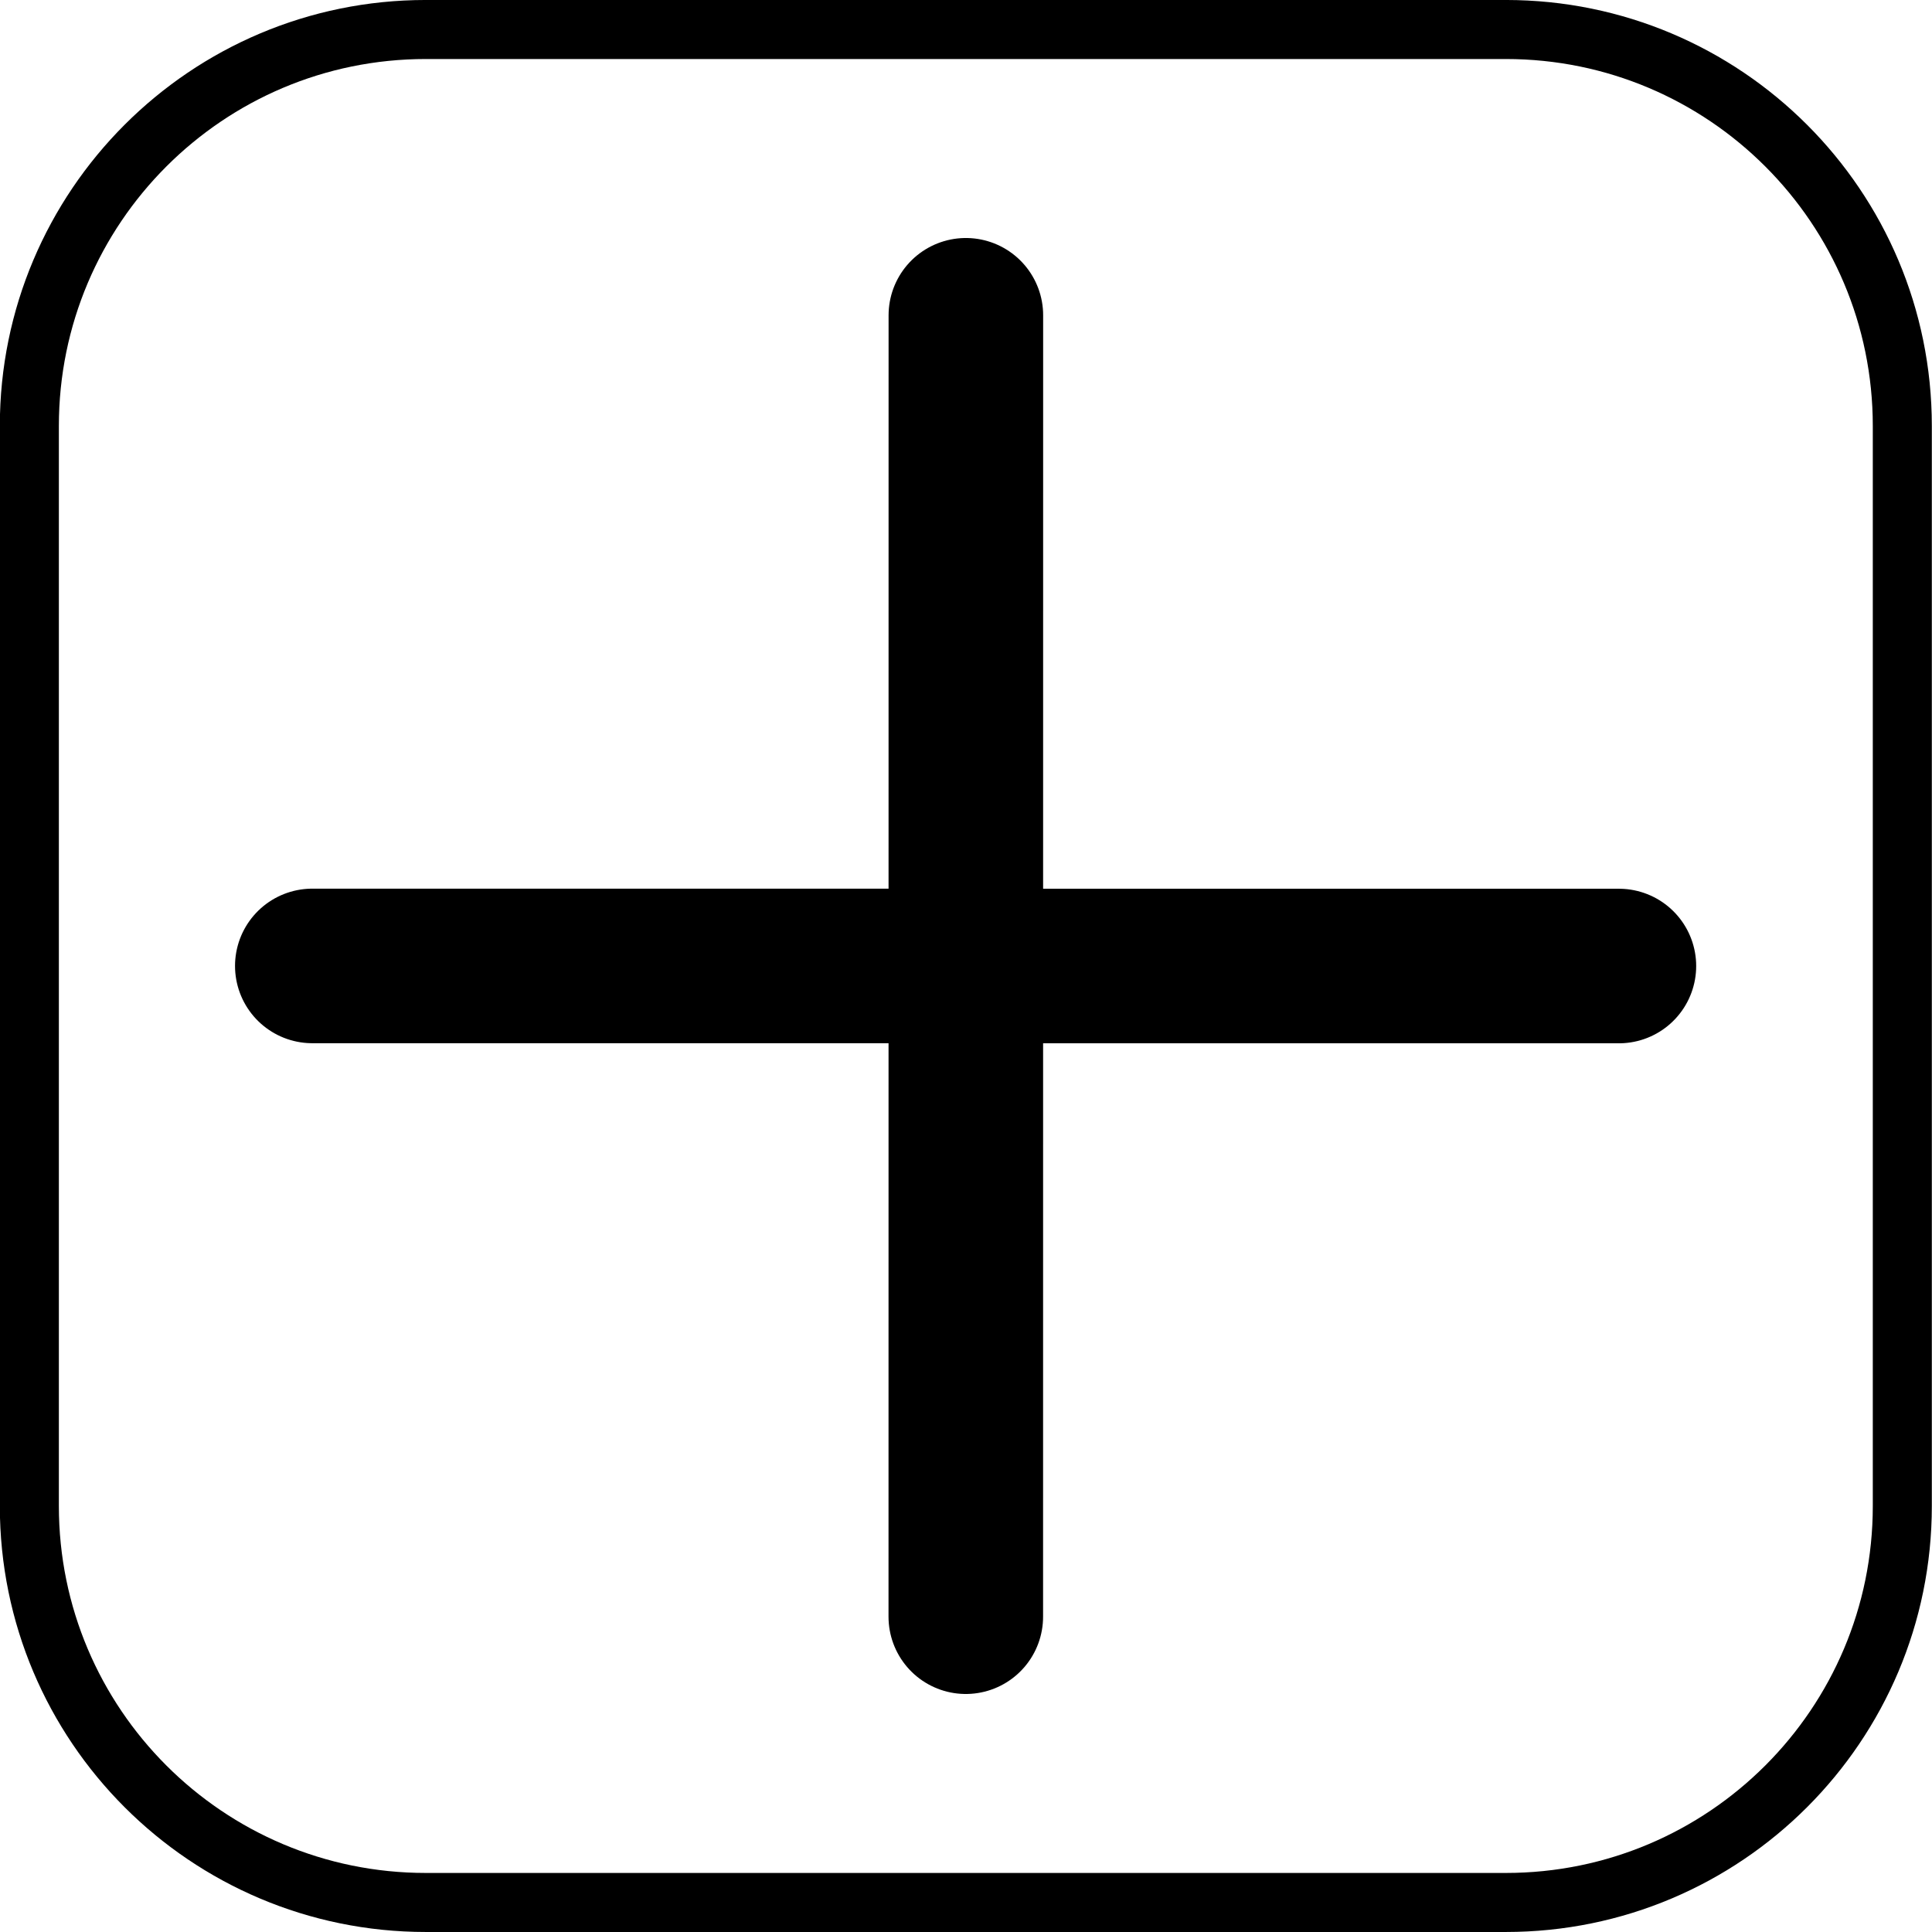
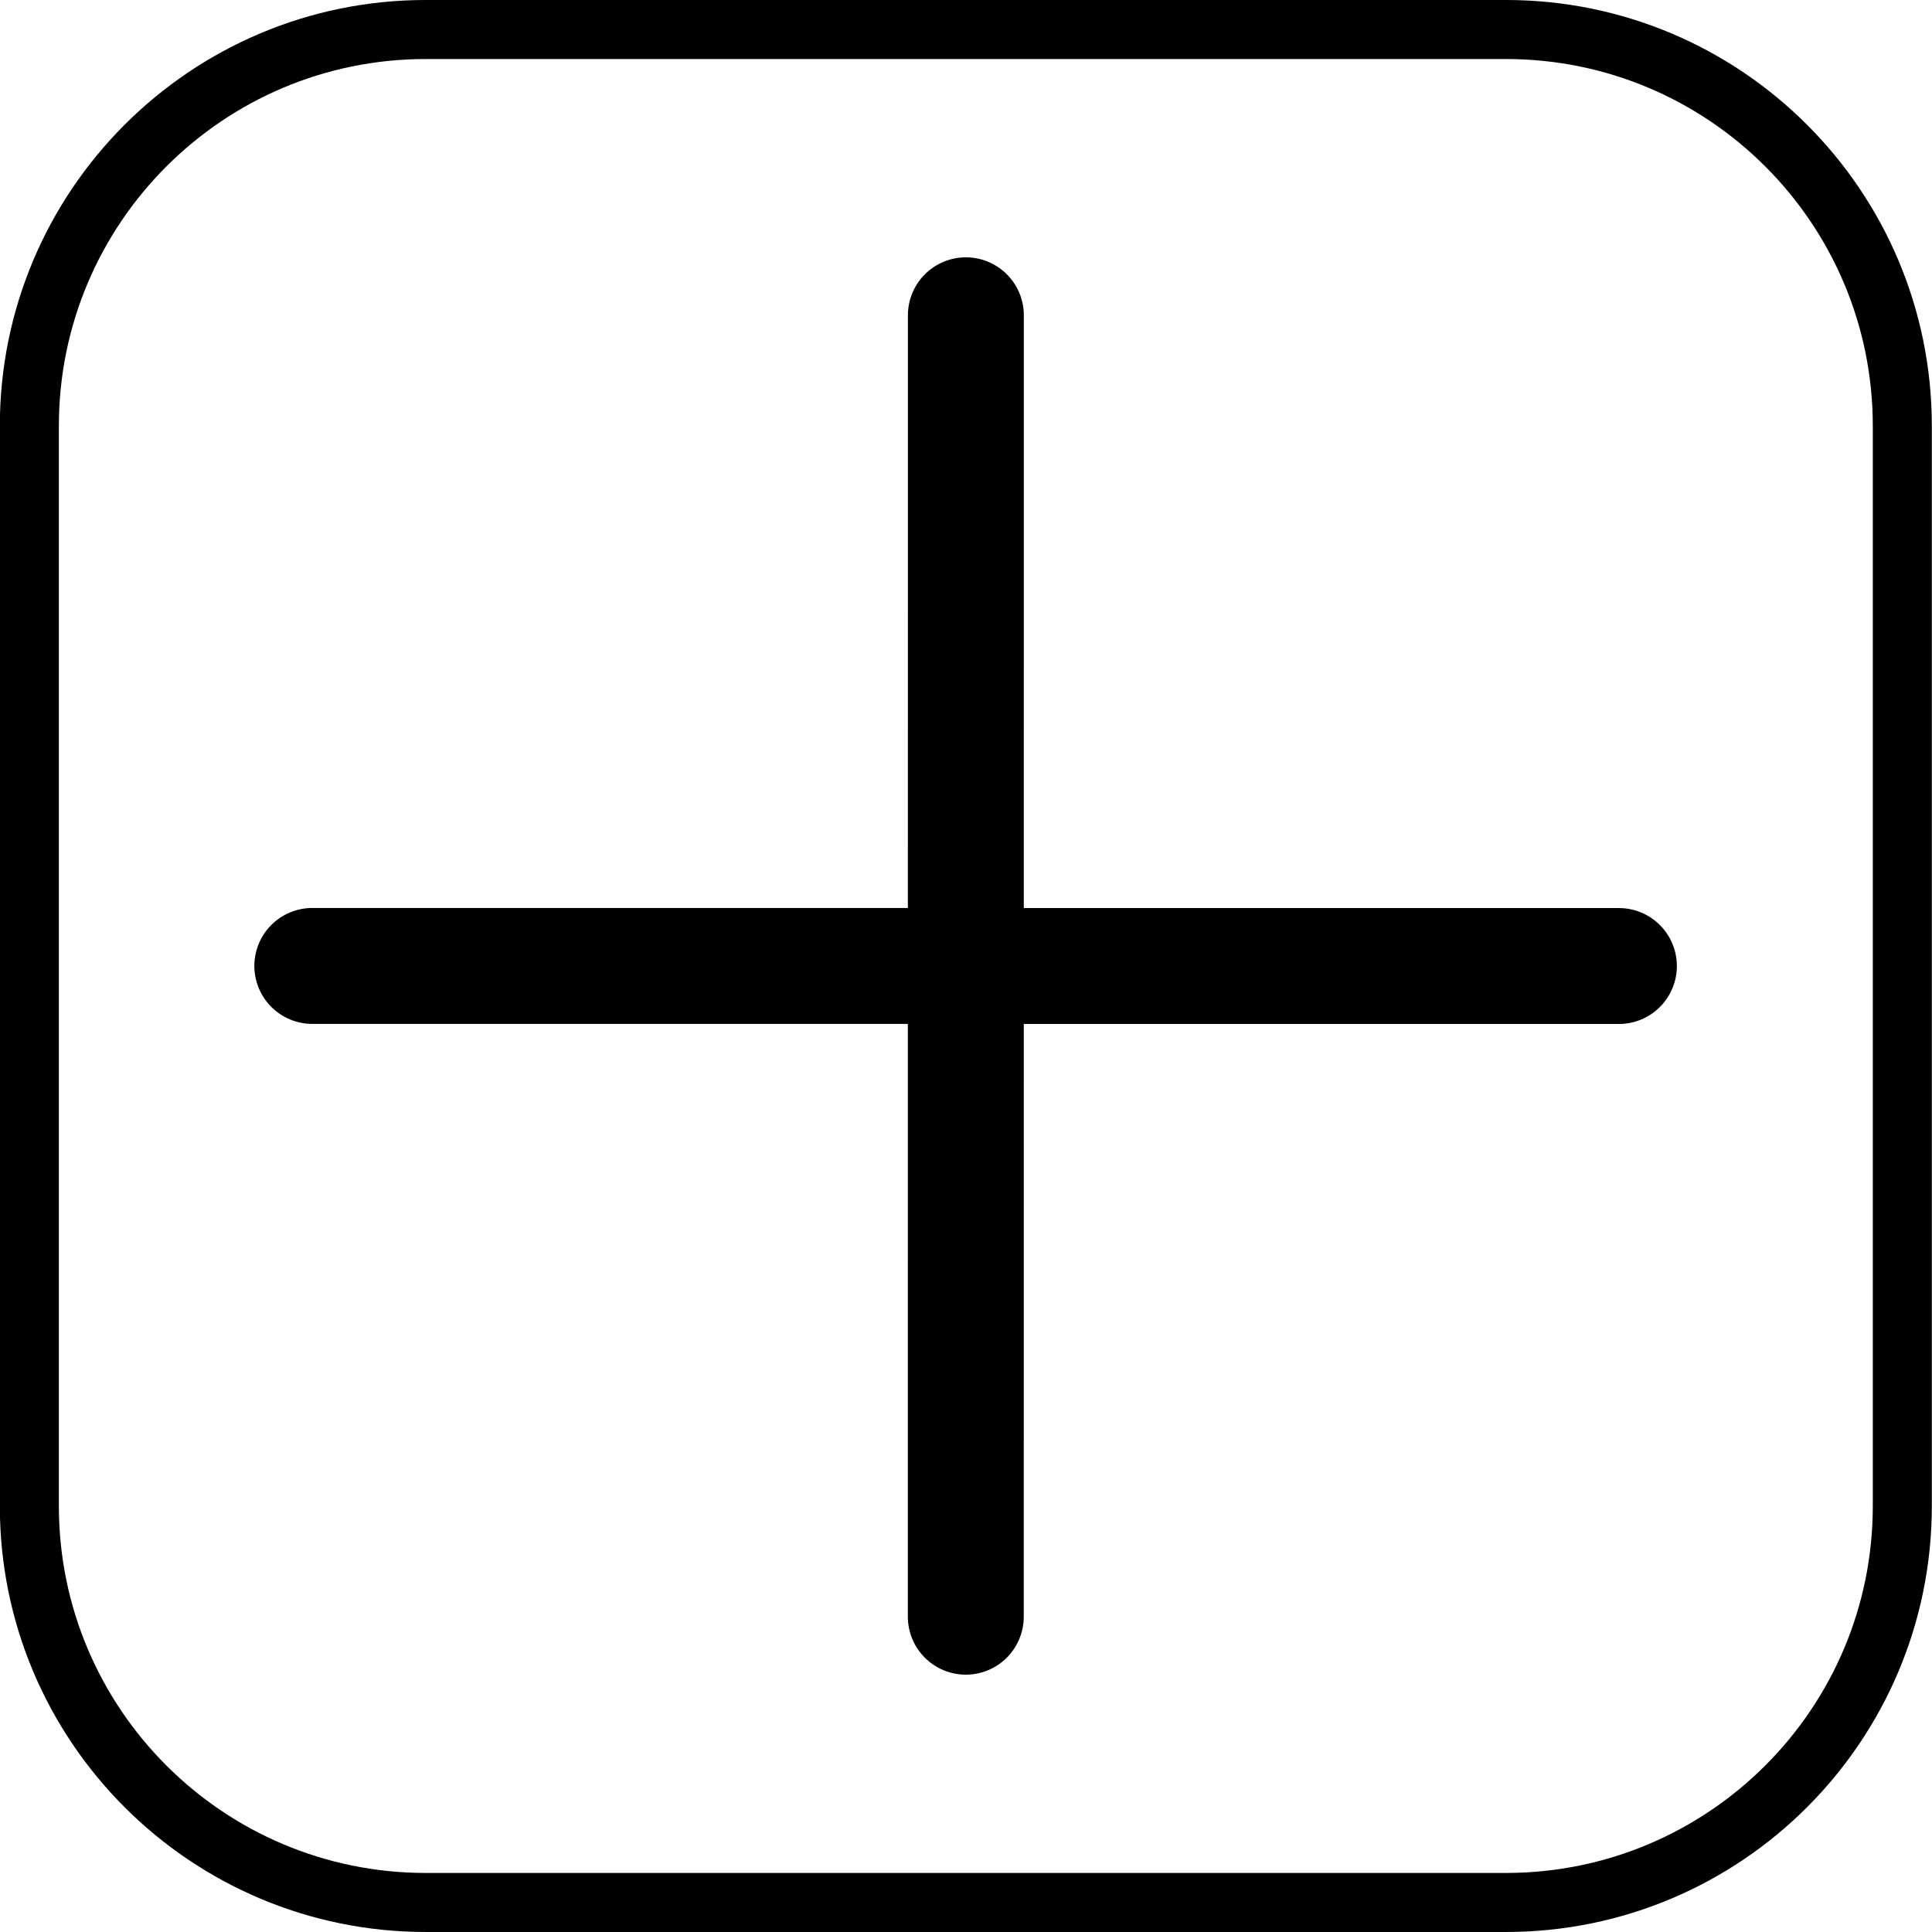
<svg xmlns="http://www.w3.org/2000/svg" width="200mm" height="200mm" viewBox="0 0 200 200" version="1.1" id="svg8">
  <defs id="defs2">
    <marker style="overflow:visible" id="marker1299" refX="0.0" refY="0.0" orient="auto">
      <path transform="scale(0.8) translate(-7,0)" style="fill-rule:evenodd;stroke:#000000;stroke-width:1pt;stroke-opacity:1;fill:#000000;fill-opacity:1" d="M 0,-7.071 L -7.071,0 L 0,7.071 L 7.071,0 L 0,-7.071 z " id="path1297" />
    </marker>
    <marker style="overflow:visible" id="marker1289" refX="0.0" refY="0.0" orient="auto">
      <path transform="scale(0.8) translate(-7,0)" style="fill-rule:evenodd;stroke:#000000;stroke-width:1pt;stroke-opacity:1;fill:#000000;fill-opacity:1" d="M 0,-7.071 L -7.071,0 L 0,7.071 L 7.071,0 L 0,-7.071 z " id="path1287" />
    </marker>
    <marker style="overflow:visible" id="marker1279" refX="0.0" refY="0.0" orient="auto">
      <path transform="scale(0.8) translate(-7,0)" style="fill-rule:evenodd;stroke:#000000;stroke-width:1pt;stroke-opacity:1;fill:#000000;fill-opacity:1" d="M 0,-7.071 L -7.071,0 L 0,7.071 L 7.071,0 L 0,-7.071 z " id="path1277" />
    </marker>
    <marker orient="auto" refY="0" refX="0" id="marker921" style="overflow:visible">
      <path id="path919" d="M 0,0 5,-5 -12.5,0 5,5 Z" style="fill-rule:evenodd;stroke:#000000;stroke-width:1pt;stroke-opacity:1;fill:#000000;fill-opacity:1" transform="matrix(-0.8,0,0,-0.8,-10,0)" />
    </marker>
    <marker orient="auto" refY="0" refX="0" id="marker911" style="overflow:visible">
      <path id="path909" d="M 0,0 5,-5 -12.5,0 5,5 Z" style="fill-rule:evenodd;stroke:#000000;stroke-width:1pt;stroke-opacity:1;fill:#000000;fill-opacity:1" transform="matrix(-0.8,0,0,-0.8,-10,0)" />
    </marker>
    <marker orient="auto" refY="0" refX="0" id="marker901" style="overflow:visible">
      <path id="path899" d="M 0,0 5,-5 -12.5,0 5,5 Z" style="fill-rule:evenodd;stroke:#000000;stroke-width:1pt;stroke-opacity:1;fill:#000000;fill-opacity:1" transform="matrix(-0.8,0,0,-0.8,-10,0)" />
    </marker>
    <marker orient="auto" refY="0" refX="0" id="marker1161" style="overflow:visible">
      <path id="path1159" d="M 0,0 5,-5 -12.5,0 5,5 Z" style="fill-rule:evenodd;stroke:#000000;stroke-width:1pt" transform="matrix(0.8,0,0,0.8,10,0)" />
    </marker>
    <marker orient="auto" refY="0" refX="0" id="Arrow1Send" style="overflow:visible">
      <path id="path864" d="M 0,0 5,-5 -12.5,0 5,5 Z" style="fill-rule:evenodd;stroke:#000000;stroke-width:1pt" transform="matrix(-0.2,0,0,-0.2,-1.2,0)" />
    </marker>
    <marker orient="auto" refY="0" refX="0" id="Arrow1Sstart" style="overflow:visible">
      <path id="path861" d="M 0,0 5,-5 -12.5,0 5,5 Z" style="fill-rule:evenodd;stroke:#000000;stroke-width:1pt" transform="matrix(0.2,0,0,0.2,1.2,0)" />
    </marker>
    <marker orient="auto" refY="0" refX="0" id="Arrow1Mend" style="overflow:visible">
      <path id="path858" d="M 0,0 5,-5 -12.5,0 5,5 Z" style="fill-rule:evenodd;stroke:#000000;stroke-width:1pt" transform="matrix(-0.4,0,0,-0.4,-4,0)" />
    </marker>
    <marker orient="auto" refY="0" refX="0" id="Arrow1Mstart" style="overflow:visible">
      <path id="path855" d="M 0,0 5,-5 -12.5,0 5,5 Z" style="fill-rule:evenodd;stroke:#000000;stroke-width:1pt" transform="matrix(0.4,0,0,0.4,4,0)" />
    </marker>
    <marker orient="auto" refY="0" refX="0" id="Arrow1Lend" style="overflow:visible">
      <path id="path852" d="M 0,0 5,-5 -12.5,0 5,5 Z" style="fill-rule:evenodd;stroke:#000000;stroke-width:1pt" transform="matrix(-0.8,0,0,-0.8,-10,0)" />
    </marker>
    <marker orient="auto" refY="0" refX="0" id="Arrow1Lstart" style="overflow:visible">
      <path id="path849" d="M 0,0 5,-5 -12.5,0 5,5 Z" style="fill-rule:evenodd;stroke:#000000;stroke-width:1pt" transform="matrix(0.8,0,0,0.8,10,0)" />
    </marker>
  </defs>
  <g id="layer1">
    <path style="fill:none;stroke:#000000;stroke-width:0;stroke-linecap:round;stroke-linejoin:round;stroke-miterlimit:4;stroke-dasharray:none;stroke-opacity:1" d="M 127.499,6.794 72.468,99.999 127.499,193.203" id="path1238" />
-     <path style="fill:none;stroke:#000000;stroke-width:16;stroke-linecap:round;stroke-linejoin:round;stroke-miterlimit:4;stroke-dasharray:none;stroke-opacity:1" d="m 99.986,32.638 -0.007,134.722" id="path1384-3-6" />
-     <path id="path1384-3-6-7" d="M 167.588,100.002 32.33,99.993" style="fill:none;stroke:#000000;stroke-width:16;stroke-linecap:round;stroke-linejoin:round;stroke-miterlimit:4;stroke-dasharray:none;stroke-opacity:1" />
+     <path style="fill:none;stroke:#000000;stroke-width:12;stroke-linecap:round;stroke-linejoin:round;stroke-miterlimit:4;stroke-dasharray:none;stroke-opacity:1" d="m 99.986,32.638 -0.007,134.722" id="path1384-3-6" />
+     <path id="path1384-3-6-7" d="M 167.588,100.002 32.33,99.993" style="fill:none;stroke:#000000;stroke-width:12;stroke-linecap:round;stroke-linejoin:round;stroke-miterlimit:4;stroke-dasharray:none;stroke-opacity:1" />
    <rect style="fill:none;stroke:#000000;stroke-width:6.111;stroke-linecap:round;stroke-linejoin:round;stroke-miterlimit:9.1;stroke-dasharray:none;paint-order:normal" id="rect938" width="193.889" height="193.889" x="3.038" y="3.054" ry="41.044" />
  </g>
</svg>
